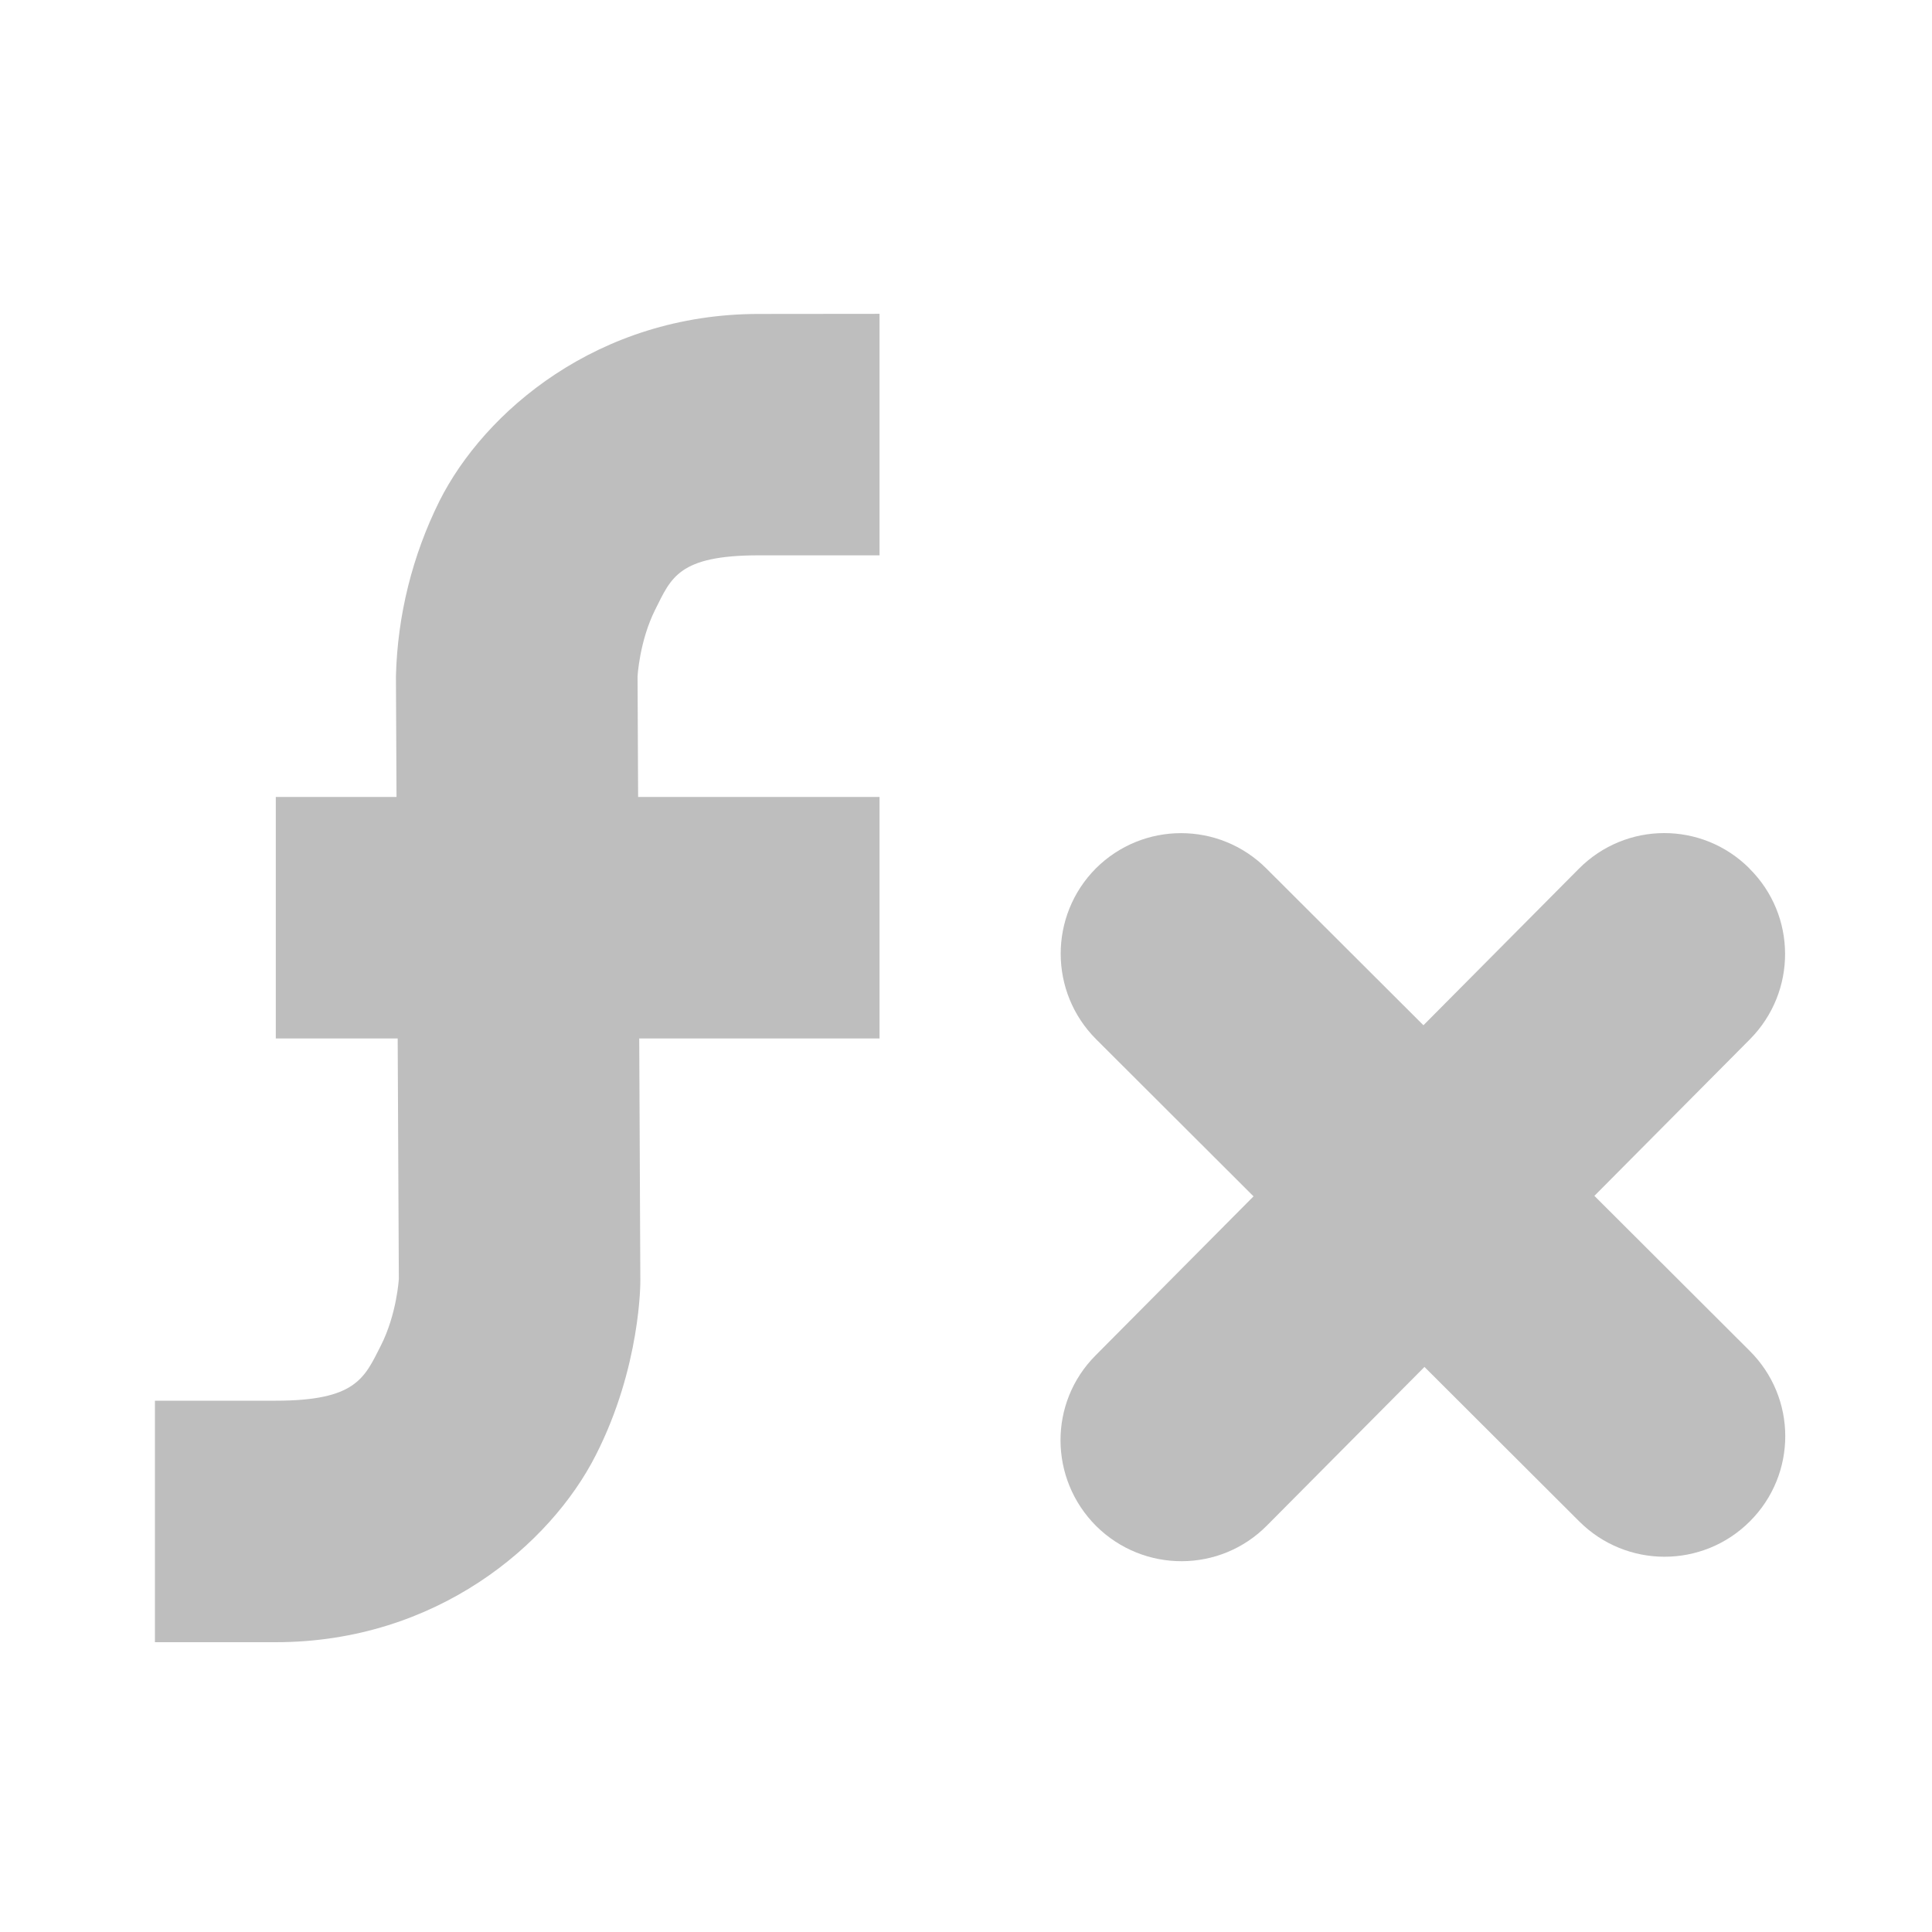
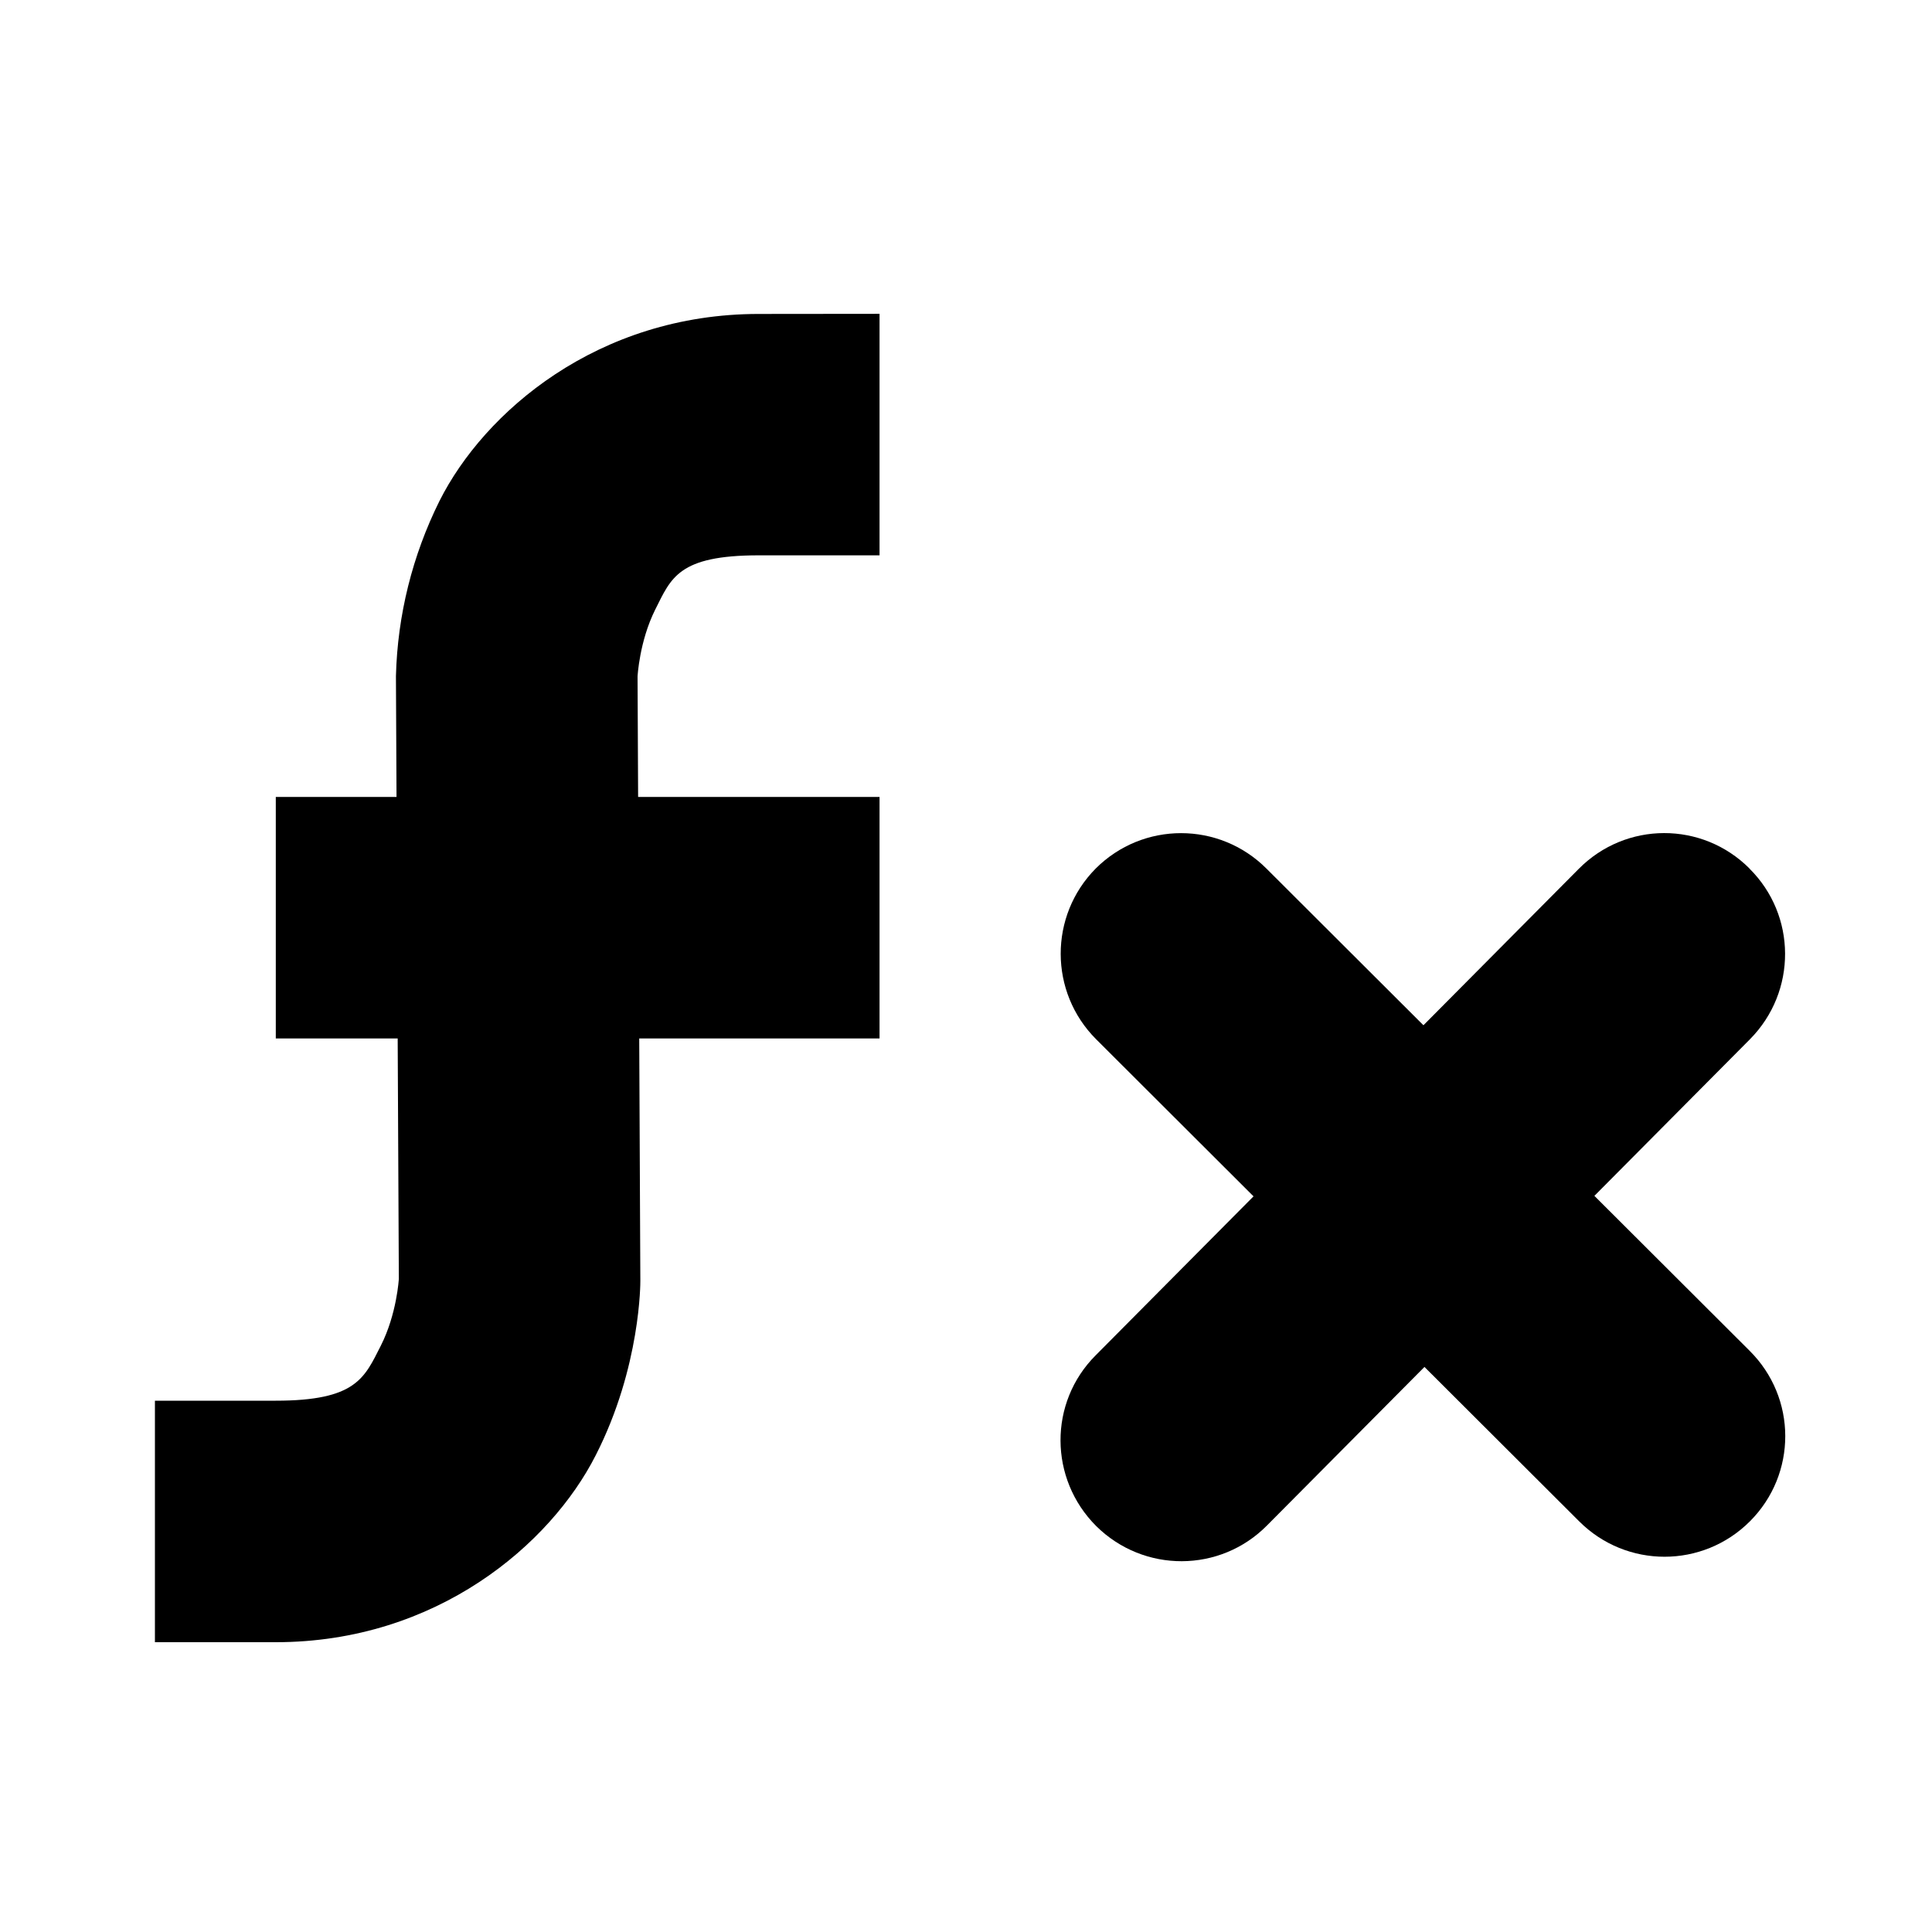
<svg xmlns="http://www.w3.org/2000/svg" height="16" viewBox="0 0 16 16" width="16" version="1.1" id="svg10" xml:space="preserve">
  <defs id="defs10" />
-   <g fill="#222222" id="g10">
-     <path d="m 9.074,7.193 c -0.387,0.391 -0.387,1.023 0.004,1.414 L 13.078,12.599 c 0.391,0.391 1.023,0.391 1.414,0 0.391,-0.391 0.391,-1.023 -0.004,-1.414 L 10.488,7.193 c -0.391,-0.391 -1.023,-0.391 -1.414,0 z m 0,0" id="path8" style="fill:#bebebe;fill-opacity:1" />
-     <path d="m 14.488,7.192 c -0.391,-0.391 -1.023,-0.391 -1.414,0.004 L 9.074,11.224 c -0.391,0.391 -0.387,1.023 0.004,1.414 0.395,0.391 1.027,0.387 1.414,-0.004 l 4,-4.027 c 0.391,-0.395 0.387,-1.027 -0.004,-1.414 z m 0,0" id="path9" style="fill:#bebebe;fill-opacity:1" />
-     <g color="#000000" font-weight="400" font-family="sans-serif" white-space="normal" fill="#2e3436" id="g2" transform="translate(0.344,-0.448)" style="fill:#bebebe;fill-opacity:1">
-       <path d="M 5.94,3.048 C 4.606,3.048 3.665,3.86 3.295,4.598 3.071,5.049 2.948,5.543 2.935,6.046 V 6.05 l 0.024,4.988 c 0,0 -0.016,0.292 -0.15,0.556 -0.135,0.265 -0.203,0.454 -0.87,0.454 h -1 v 2 h 1 c 1.334,0 2.276,-0.811 2.65,-1.547 0.376,-0.736 0.37,-1.444 0.37,-1.444 V 11.05 l -0.023,-5 c 0,0 0.015,-0.291 0.146,-0.553 0.132,-0.262 0.19,-0.45 0.858,-0.45 h 1 v -2 z" style="line-height:normal;font-variant-ligatures:normal;font-variant-position:normal;font-variant-caps:normal;font-variant-numeric:normal;font-variant-alternates:normal;font-feature-settings:normal;text-indent:0;text-align:start;text-decoration-line:none;text-decoration-style:solid;text-decoration-color:#000000;text-transform:none;text-orientation:mixed;shape-padding:0;isolation:auto;mix-blend-mode:normal;fill:#bebebe;fill-opacity:1" overflow="visible" id="path1" />
-       <path d="m 1.94,7.048 v 2 h 5 v -2 h -4 z" style="line-height:normal;font-variant-ligatures:normal;font-variant-position:normal;font-variant-caps:normal;font-variant-numeric:normal;font-variant-alternates:normal;font-feature-settings:normal;text-indent:0;text-align:start;text-decoration-line:none;text-decoration-style:solid;text-decoration-color:#000000;text-transform:none;text-orientation:mixed;shape-padding:0;isolation:auto;mix-blend-mode:normal;fill:#bebebe;fill-opacity:1" overflow="visible" id="path2-3" />
+   <g fill="#222222" id="g10" style="fill:#000000;fill-opacity:1">
+     <path d="m 9.074,7.193 c -0.387,0.391 -0.387,1.023 0.004,1.414 L 13.078,12.599 c 0.391,0.391 1.023,0.391 1.414,0 0.391,-0.391 0.391,-1.023 -0.004,-1.414 L 10.488,7.193 c -0.391,-0.391 -1.023,-0.391 -1.414,0 z m 0,0" id="path8" style="fill:#000000;fill-opacity:1" />
+     <path d="m 14.488,7.192 c -0.391,-0.391 -1.023,-0.391 -1.414,0.004 L 9.074,11.224 c -0.391,0.391 -0.387,1.023 0.004,1.414 0.395,0.391 1.027,0.387 1.414,-0.004 l 4,-4.027 c 0.391,-0.395 0.387,-1.027 -0.004,-1.414 z m 0,0" id="path9" style="fill:#000000;fill-opacity:1" />
+     <g color="#000000" font-weight="400" font-family="sans-serif" white-space="normal" fill="#2e3436" id="g2" transform="translate(0.344,-0.448)" style="fill:#000000;fill-opacity:1">
+       <path d="M 5.94,3.048 C 4.606,3.048 3.665,3.86 3.295,4.598 3.071,5.049 2.948,5.543 2.935,6.046 V 6.05 l 0.024,4.988 c 0,0 -0.016,0.292 -0.15,0.556 -0.135,0.265 -0.203,0.454 -0.87,0.454 h -1 v 2 h 1 c 1.334,0 2.276,-0.811 2.65,-1.547 0.376,-0.736 0.37,-1.444 0.37,-1.444 V 11.05 l -0.023,-5 c 0,0 0.015,-0.291 0.146,-0.553 0.132,-0.262 0.19,-0.45 0.858,-0.45 h 1 v -2 z" style="line-height:normal;font-variant-ligatures:normal;font-variant-position:normal;font-variant-caps:normal;font-variant-numeric:normal;font-variant-alternates:normal;font-feature-settings:normal;text-indent:0;text-align:start;text-decoration-line:none;text-decoration-style:solid;text-decoration-color:#000000;text-transform:none;text-orientation:mixed;shape-padding:0;isolation:auto;mix-blend-mode:normal;fill:#000000;fill-opacity:1" overflow="visible" id="path1" />
+       <path d="m 1.94,7.048 v 2 h 5 v -2 h -4 z" style="line-height:normal;font-variant-ligatures:normal;font-variant-position:normal;font-variant-caps:normal;font-variant-numeric:normal;font-variant-alternates:normal;font-feature-settings:normal;text-indent:0;text-align:start;text-decoration-line:none;text-decoration-style:solid;text-decoration-color:#000000;text-transform:none;text-orientation:mixed;shape-padding:0;isolation:auto;mix-blend-mode:normal;fill:#000000;fill-opacity:1" overflow="visible" id="path2-3" />
    </g>
  </g>
</svg>
